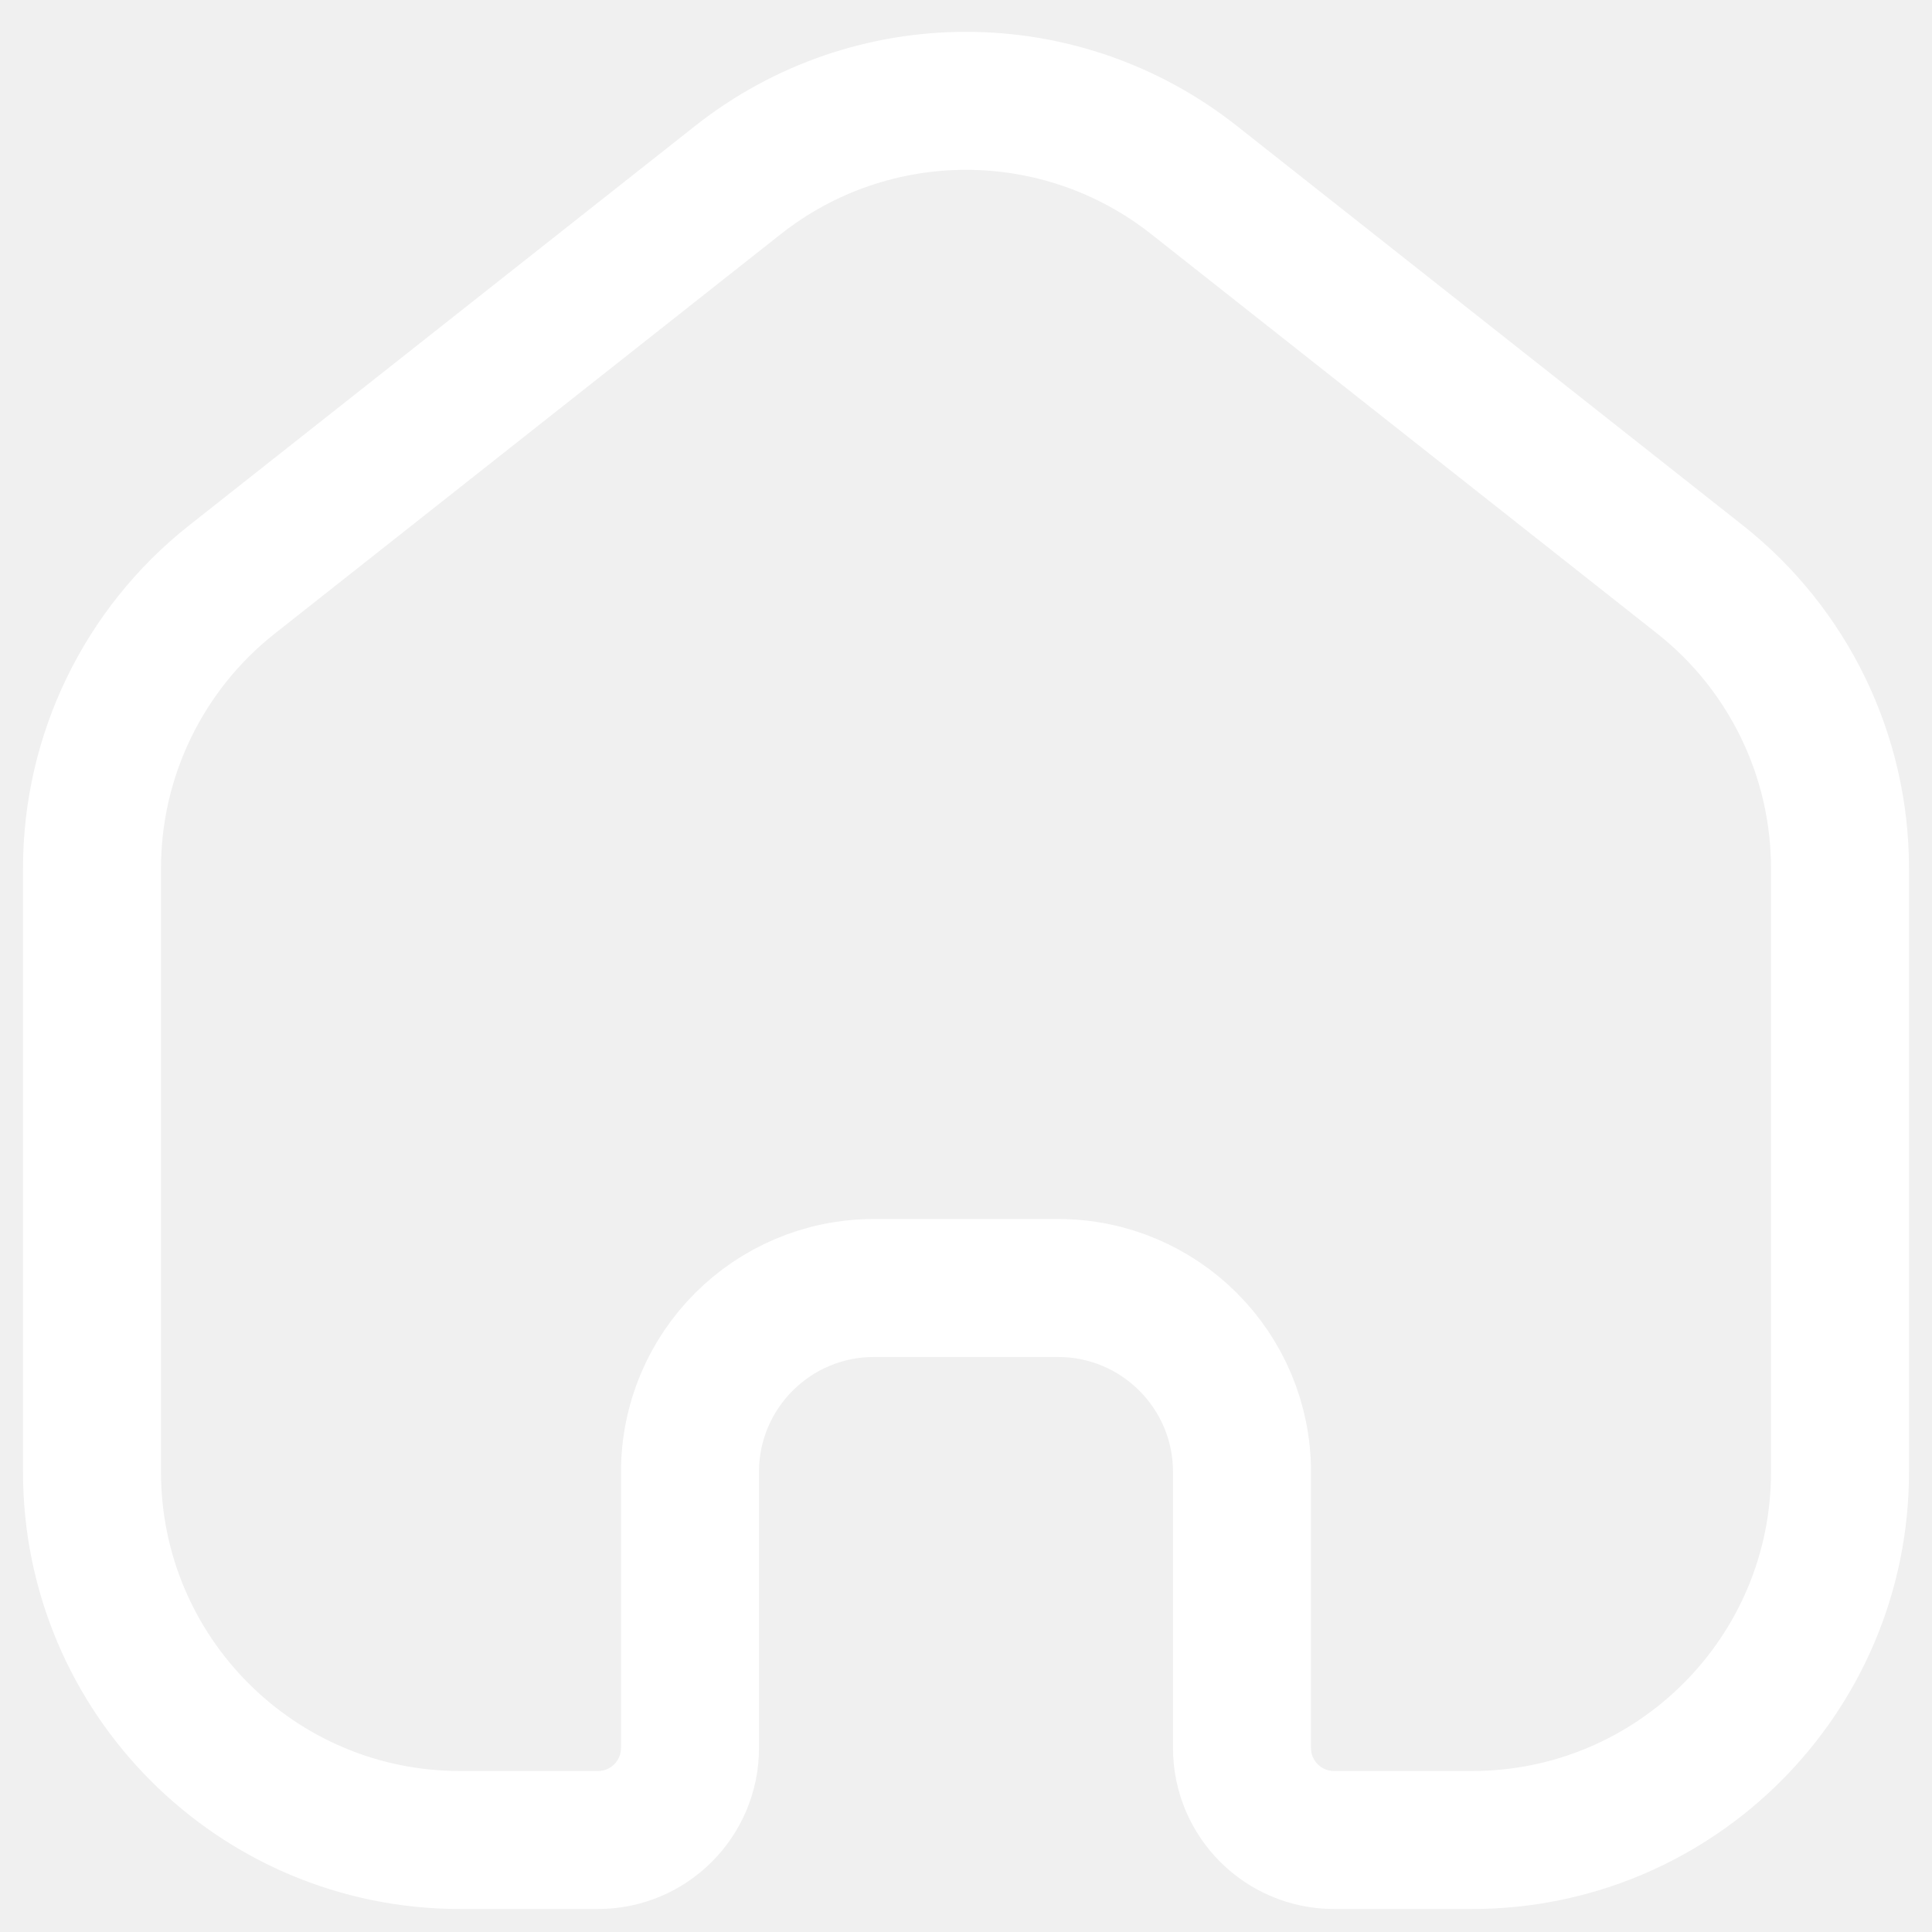
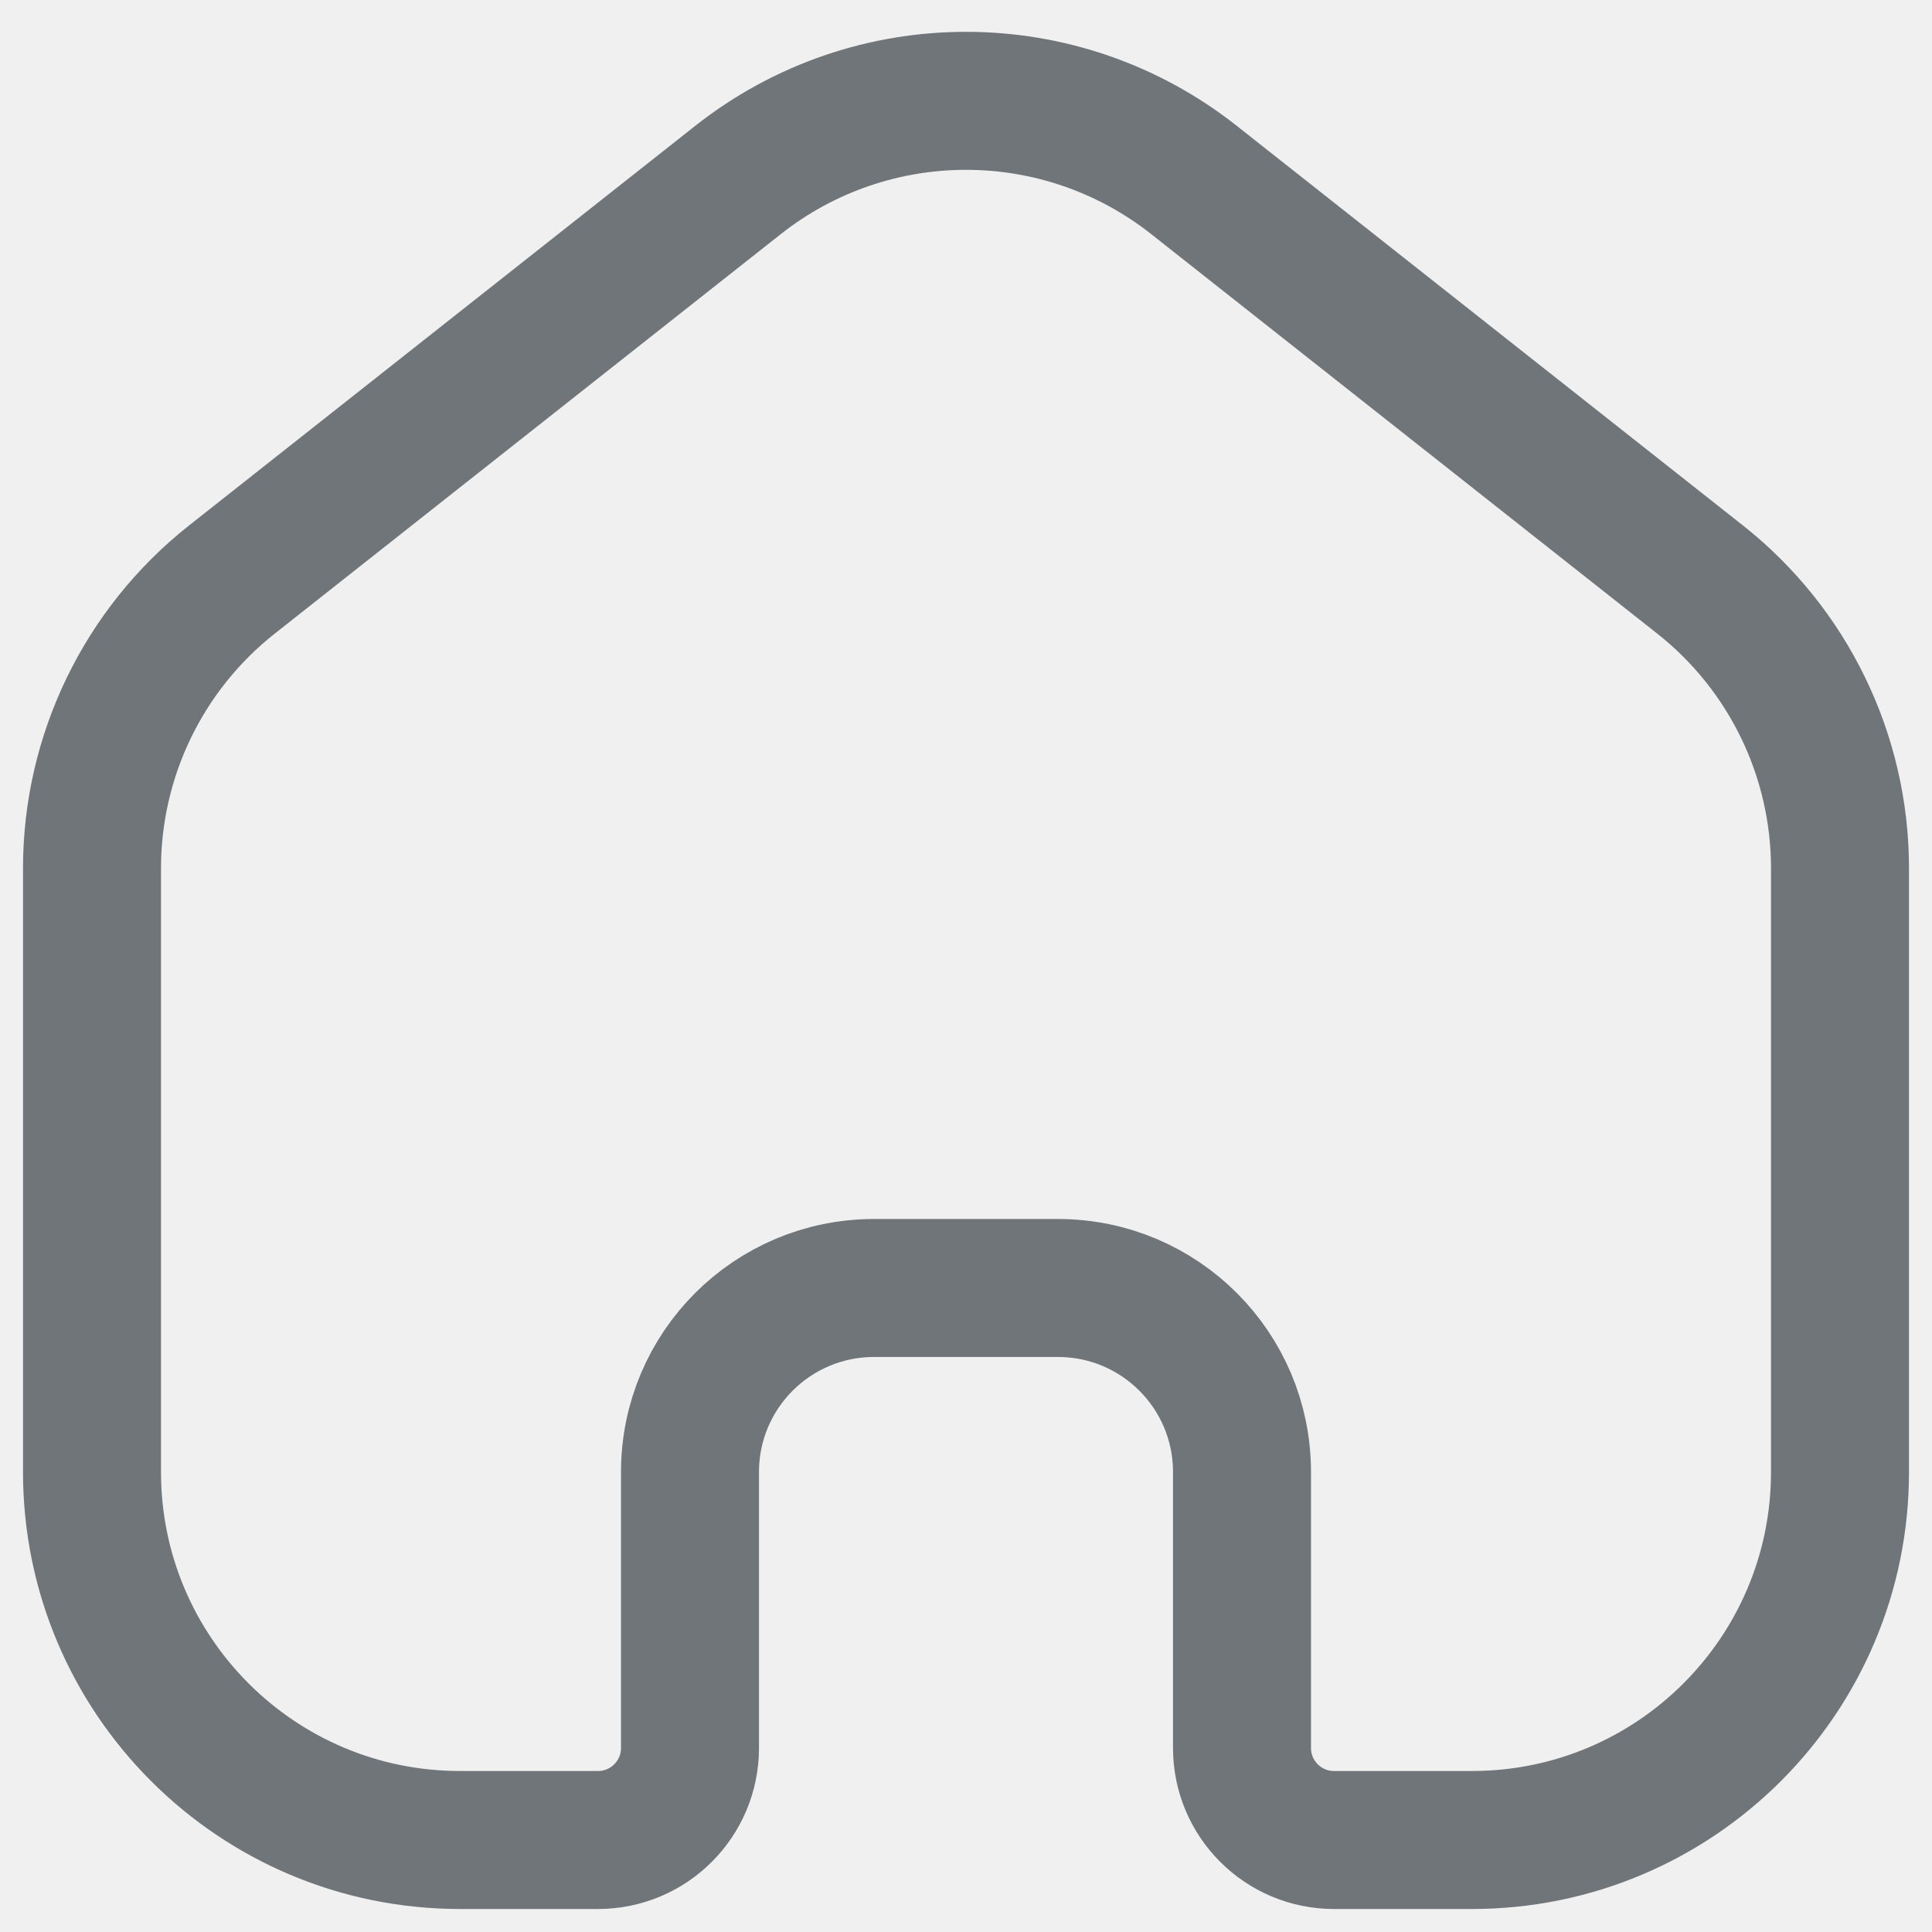
<svg xmlns="http://www.w3.org/2000/svg" width="21" height="21" viewBox="0 0 21 21" fill="none">
-   <path d="M1 9.438C1 8.214 1.561 7.057 2.521 6.299L8.021 1.957C9.475 0.809 11.525 0.809 12.979 1.957L18.479 6.299C19.439 7.057 20 8.214 20 9.438V16C20 18.209 18.209 20 16 20H14.5C13.948 20 13.5 19.552 13.5 19V16C13.5 14.895 12.605 14 11.5 14H9.5C8.395 14 7.5 14.895 7.5 16V19C7.5 19.552 7.052 20 6.5 20H5C2.791 20 1 18.209 1 16L1 9.438Z" stroke="white" stroke-width="1.5" />
+   <path d="M1 9.438C1 8.214 1.561 7.057 2.521 6.299L8.021 1.957C9.475 0.809 11.525 0.809 12.979 1.957L18.479 6.299C19.439 7.057 20 8.214 20 9.438V16C20 18.209 18.209 20 16 20H14.5C13.948 20 13.5 19.552 13.5 19V16C13.5 14.895 12.605 14 11.5 14H9.5C8.395 14 7.5 14.895 7.5 16V19C7.5 19.552 7.052 20 6.5 20H5C2.791 20 1 18.209 1 16L1 9.438Z" stroke="#707579" stroke-width="1.5" />
</svg>
